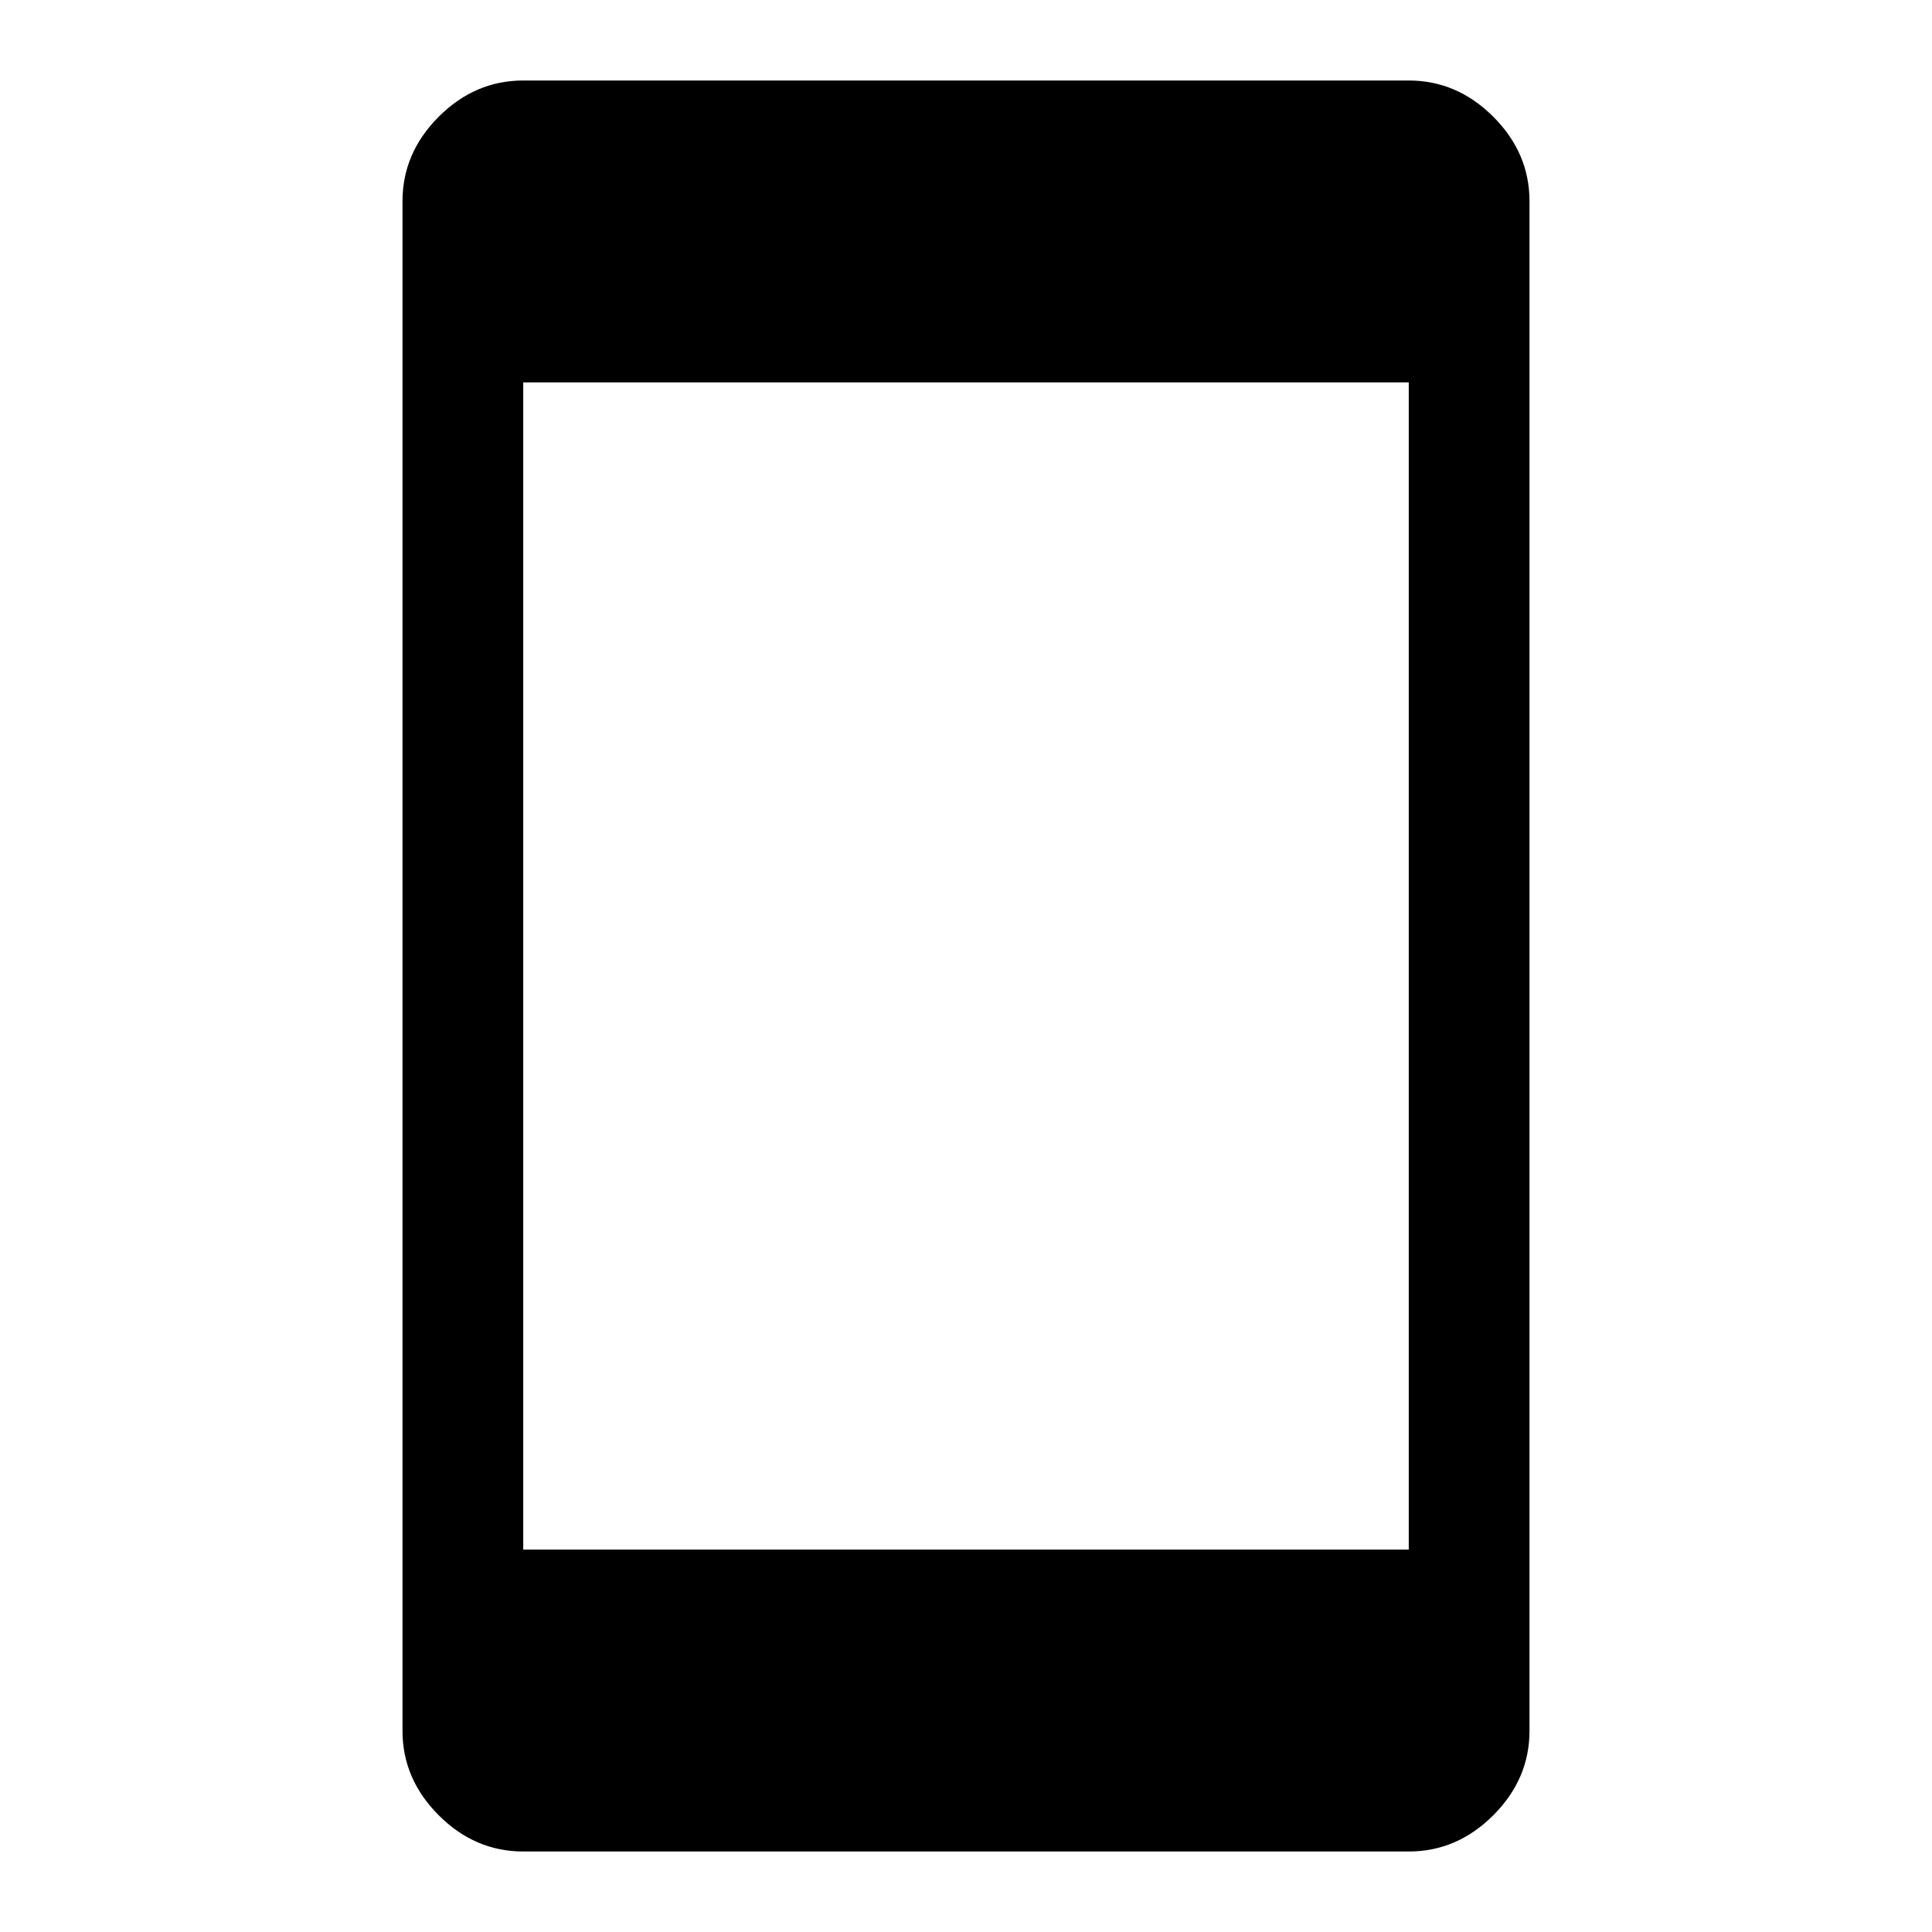
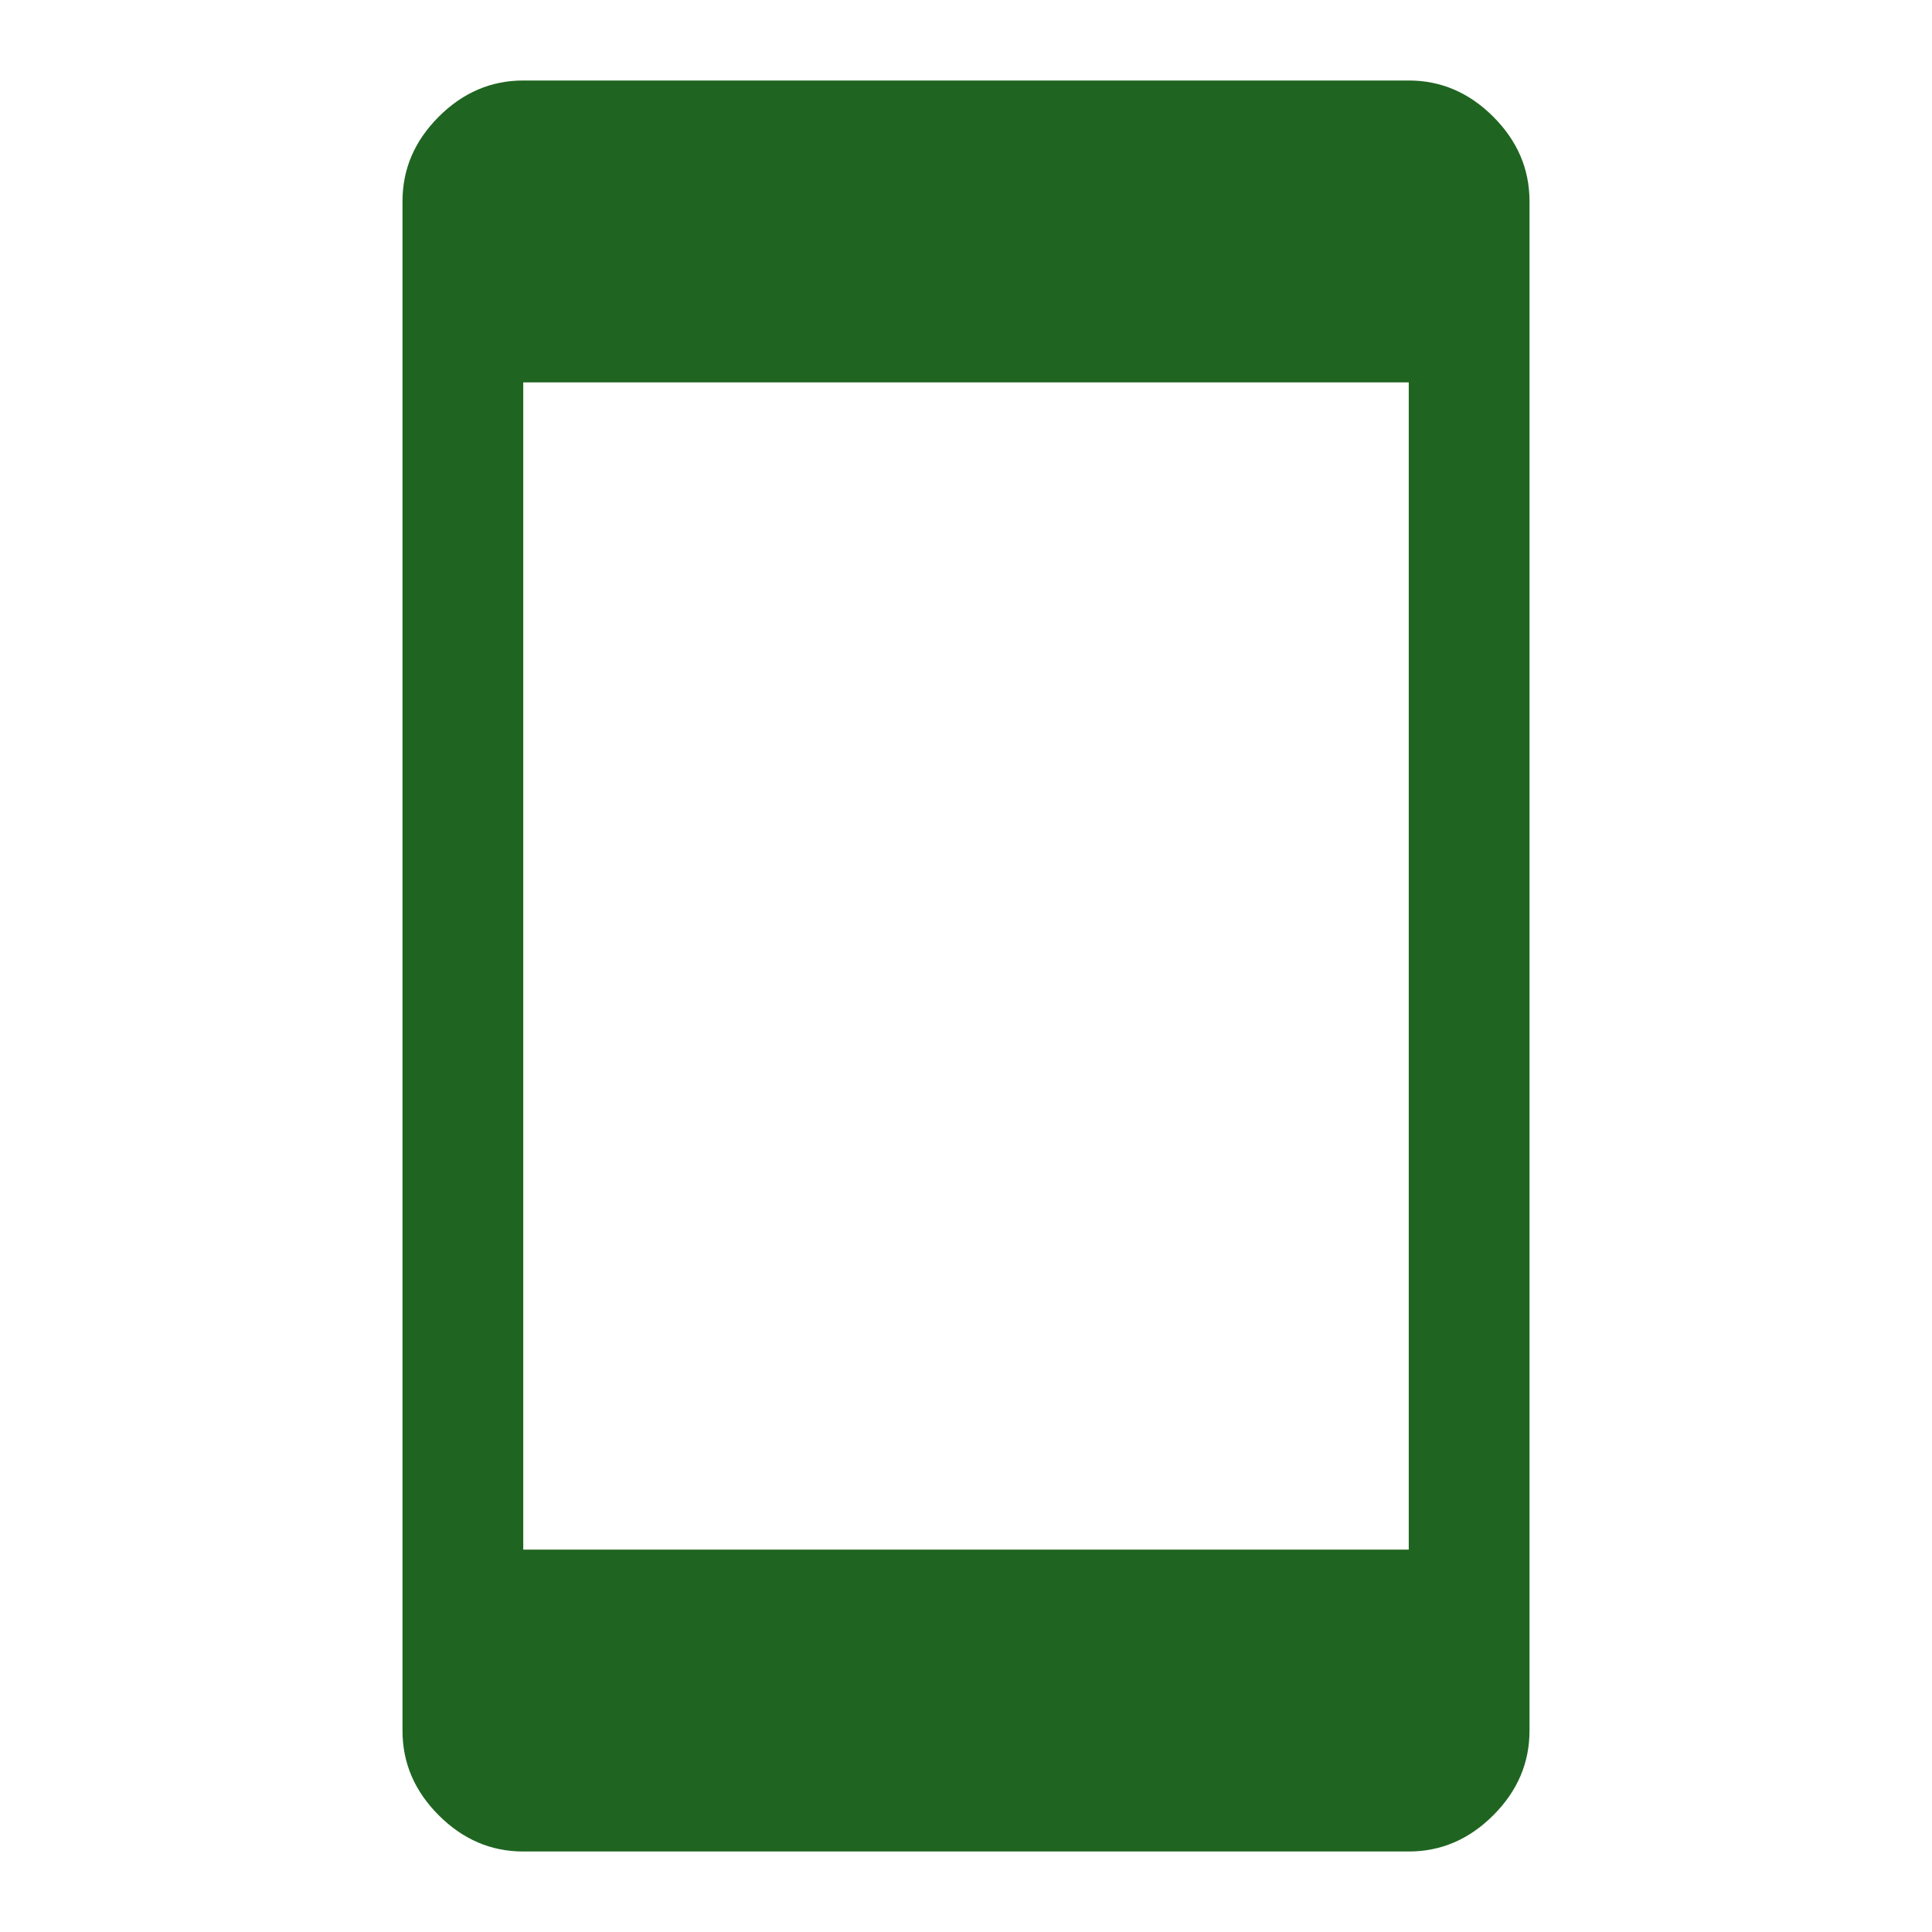
- <svg xmlns="http://www.w3.org/2000/svg" height="48" width="48">
+ <svg xmlns="http://www.w3.org/2000/svg" fill="#1F6521" height="48" width="48">
  <path d="M13 46q-1.2 0-2.1-.9-.9-.9-.9-2.1V5q0-1.2.9-2.1.9-.9 2.1-.9h22q1.2 0 2.1.9.9.9.9 2.1v38q0 1.2-.9 2.1-.9.9-2.1.9Zm0-7.5h22v-29H13Z" />
</svg>
